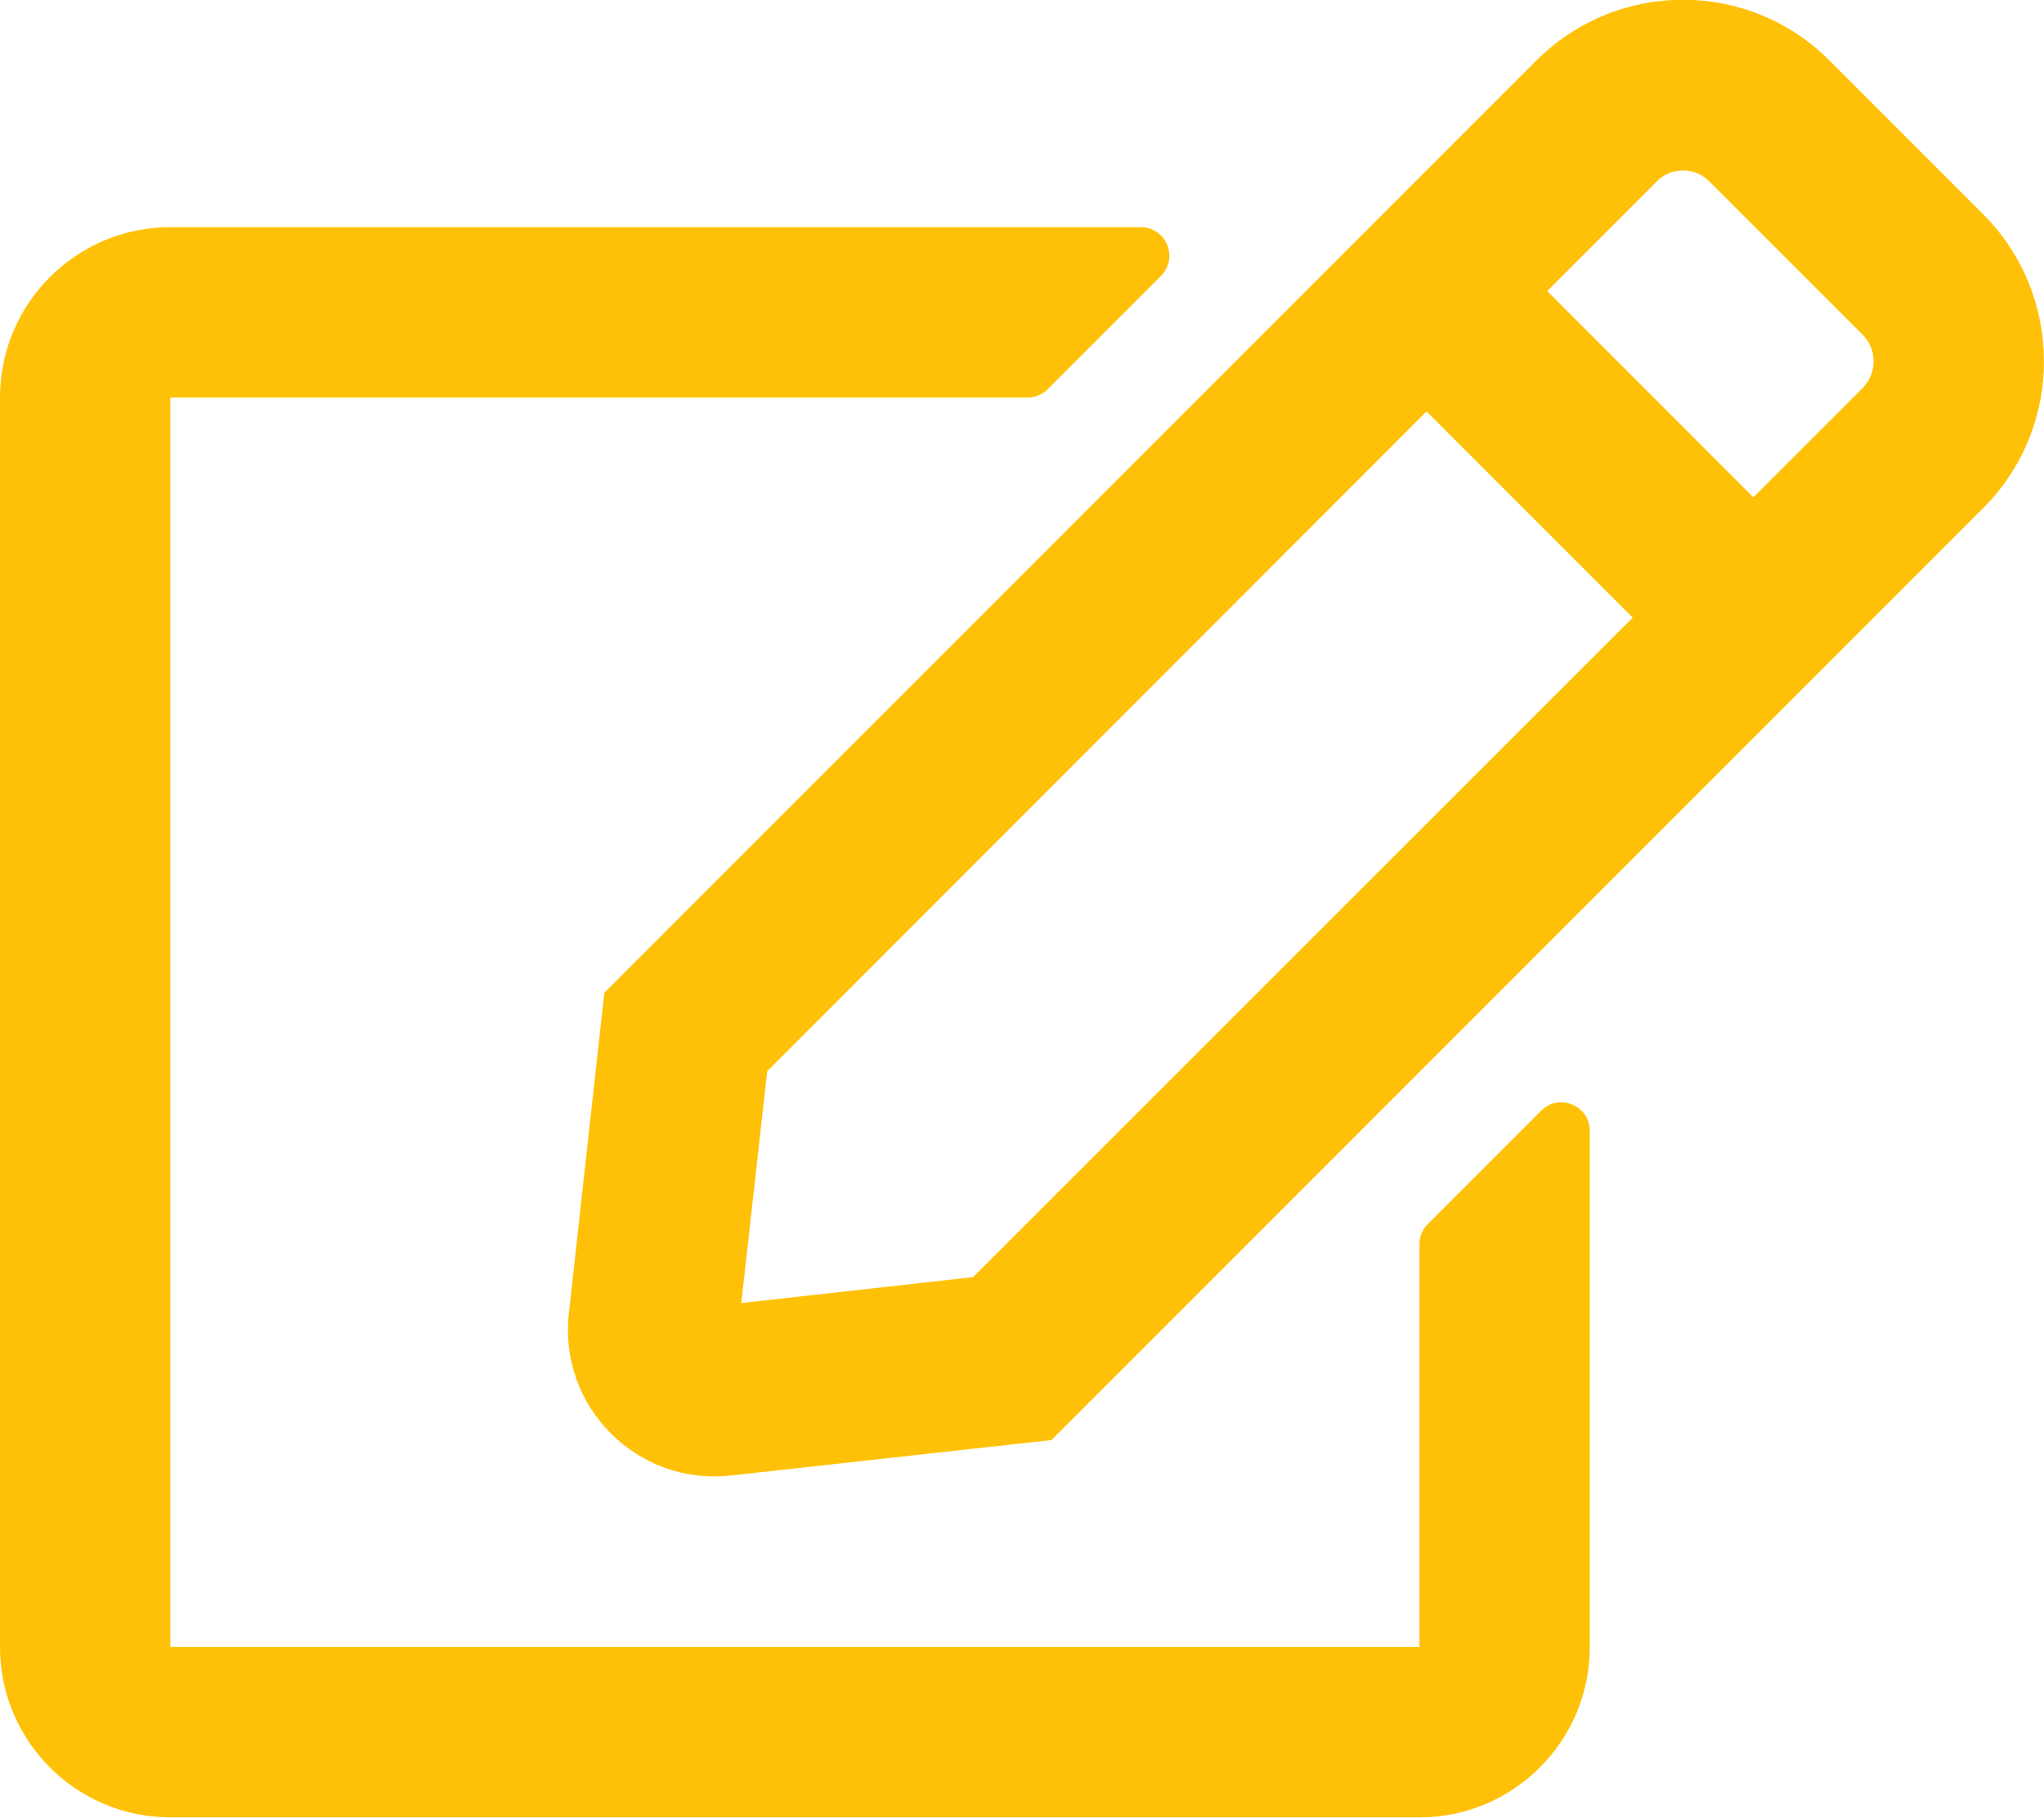
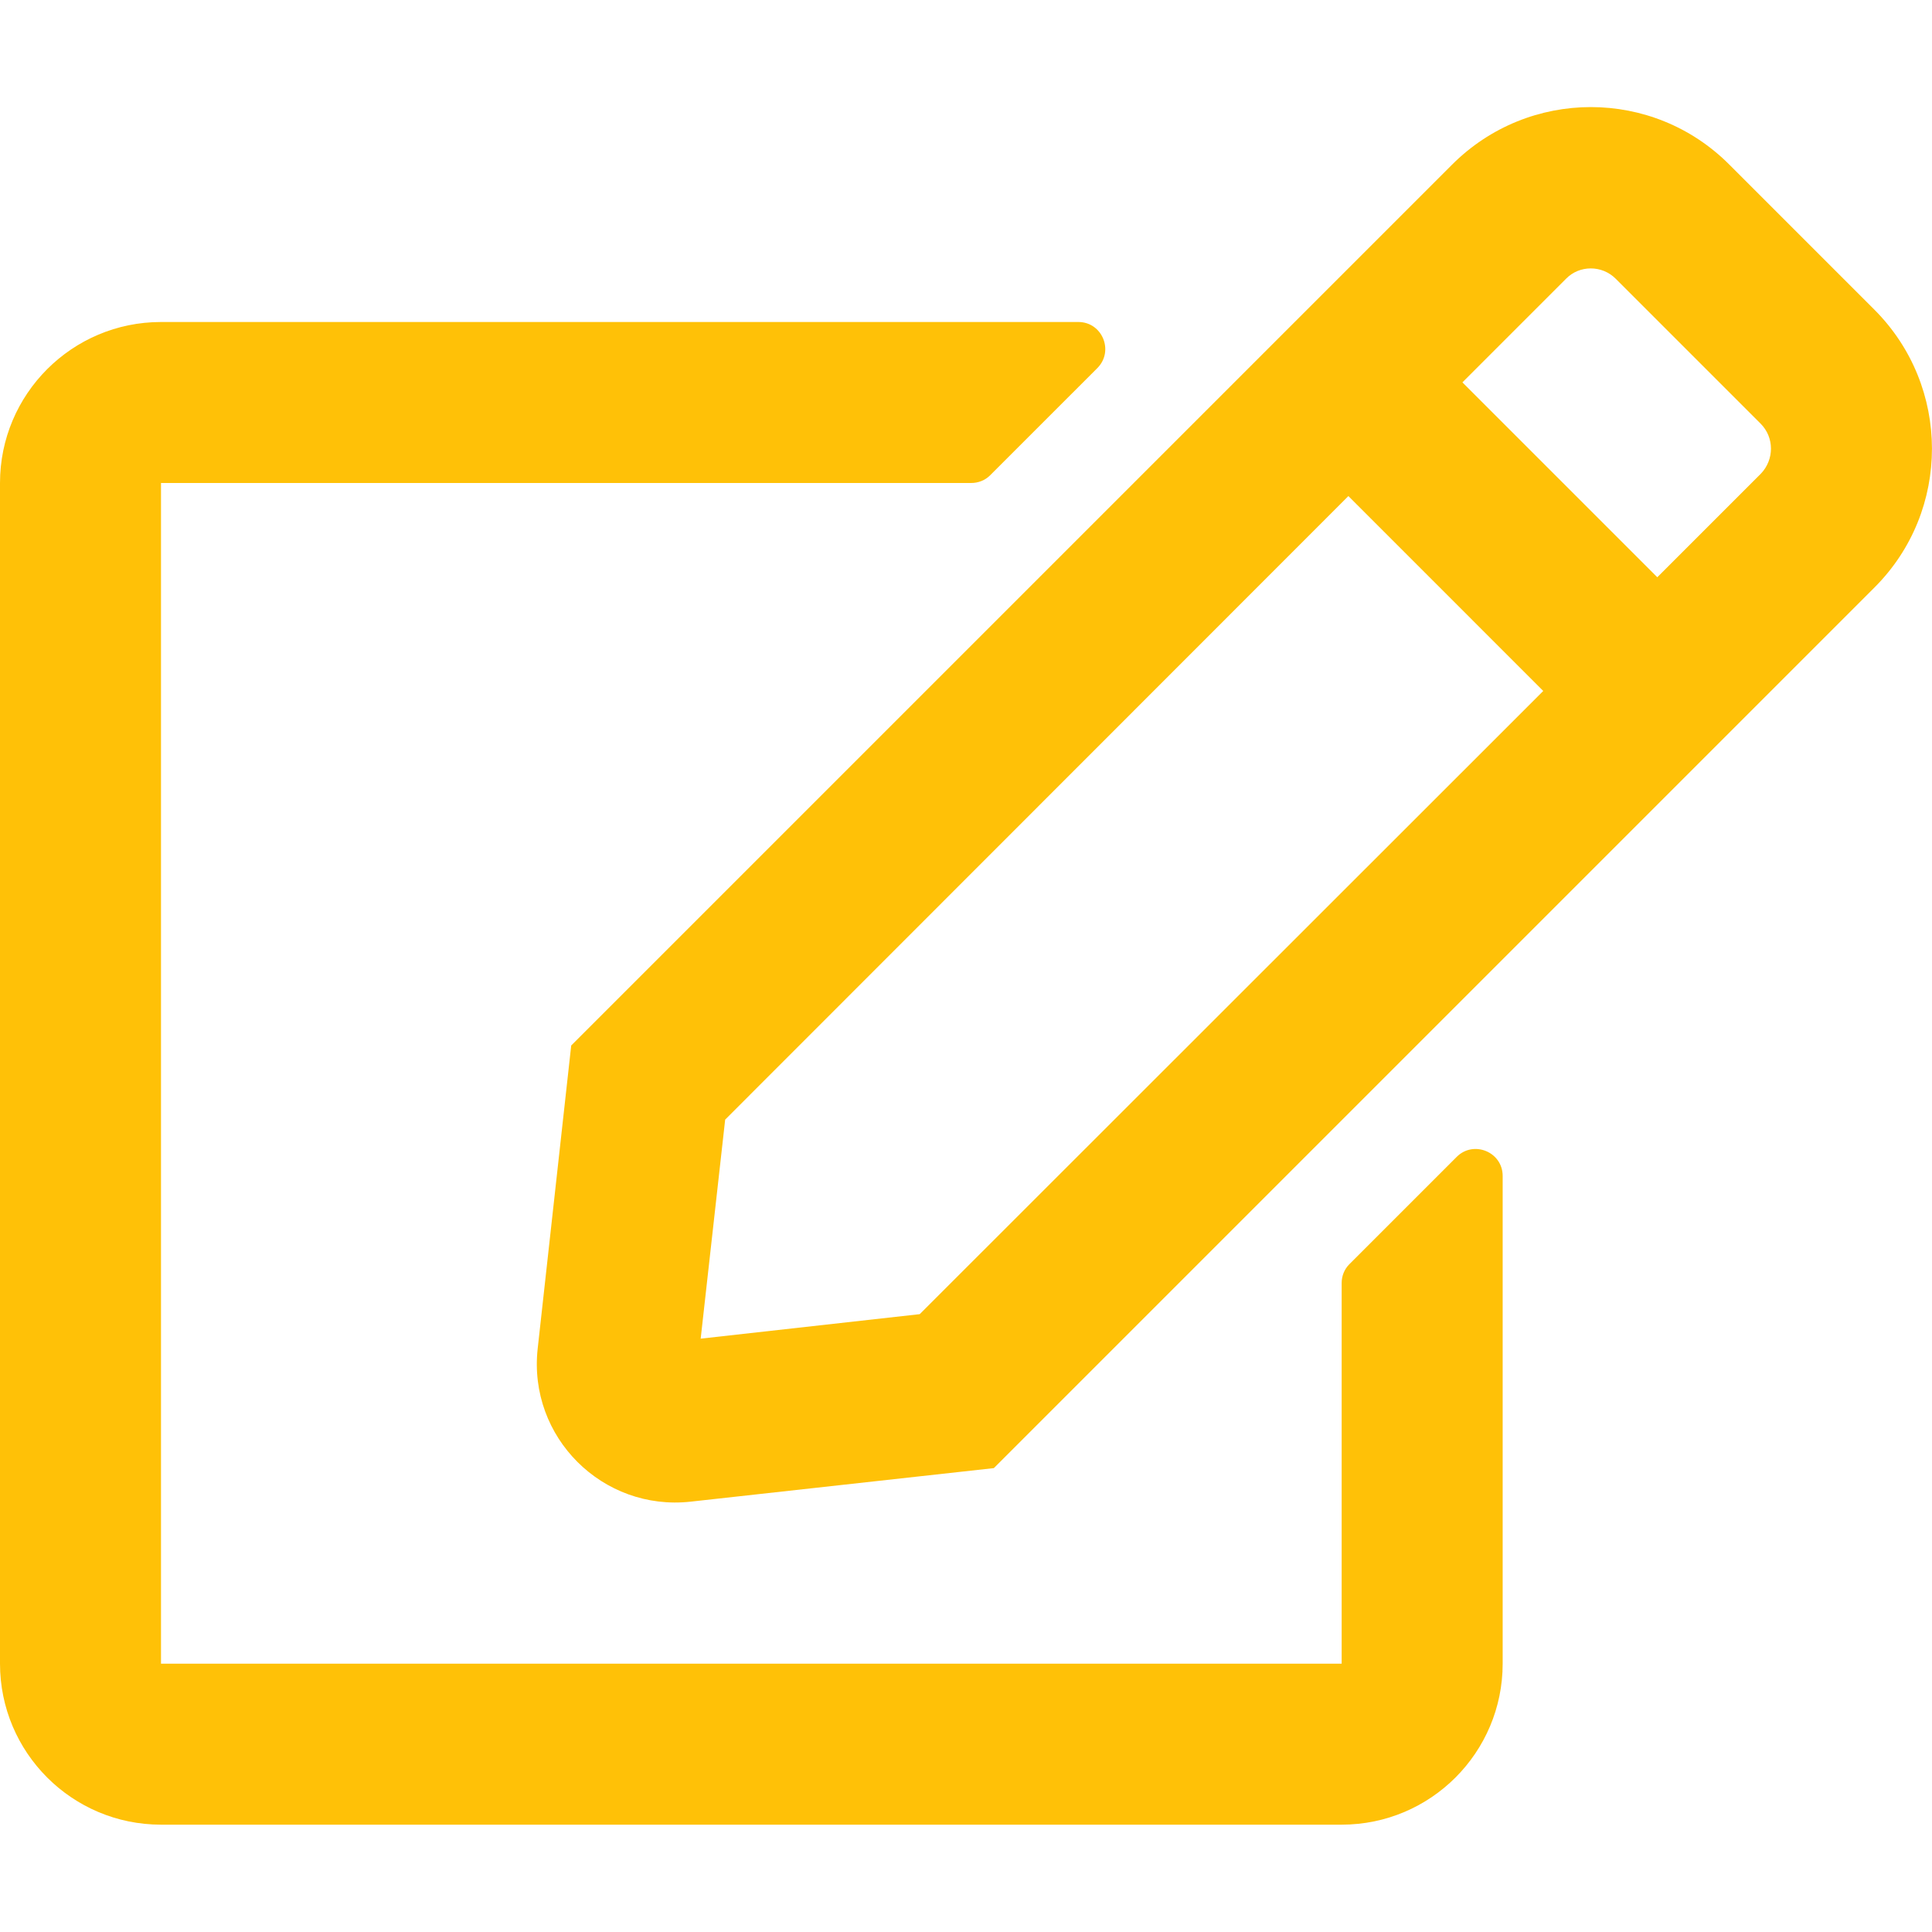
- <svg xmlns="http://www.w3.org/2000/svg" aria-hidden="true" focusable="false" data-prefix="far" data-icon="edit" class="svg-inline--fa fa-edit fa-w-18" role="img" viewBox="0 0 576 512">
+ <svg xmlns="http://www.w3.org/2000/svg" aria-hidden="true" focusable="false" data-prefix="far" data-icon="edit" class="svg-inline--fa fa-edit fa-w-18" role="img" viewBox="0 0 576 512" width="30px" height="30px">
  <path fill="#ffc107" d="M402.3 344.9l32-32c5-5 13.7-1.5 13.7 5.7V464c0 26.5-21.5 48-48 48H48c-26.5 0-48-21.5-48-48V112c0-26.5 21.5-48 48-48h273.5c7.1 0 10.7 8.6 5.7 13.7l-32 32c-1.5 1.5-3.5 2.3-5.7 2.3H48v352h352V350.5c0-2.1.8-4.1 2.3-5.6zm156.6-201.8L296.3 405.7l-90.4 10c-26.2 2.9-48.5-19.2-45.6-45.6l10-90.4L432.9 17.1c22.9-22.9 59.9-22.9 82.7 0l43.2 43.2c22.9 22.9 22.9 60 .1 82.8zM460.1 174L402 115.9 216.2 301.8l-7.3 65.3 65.3-7.3L460.1 174zm64.8-79.7l-43.2-43.2c-4.1-4.1-10.8-4.1-14.8 0L436 82l58.1 58.1 30.9-30.9c4-4.2 4-10.8-.1-14.9z" />
</svg>
